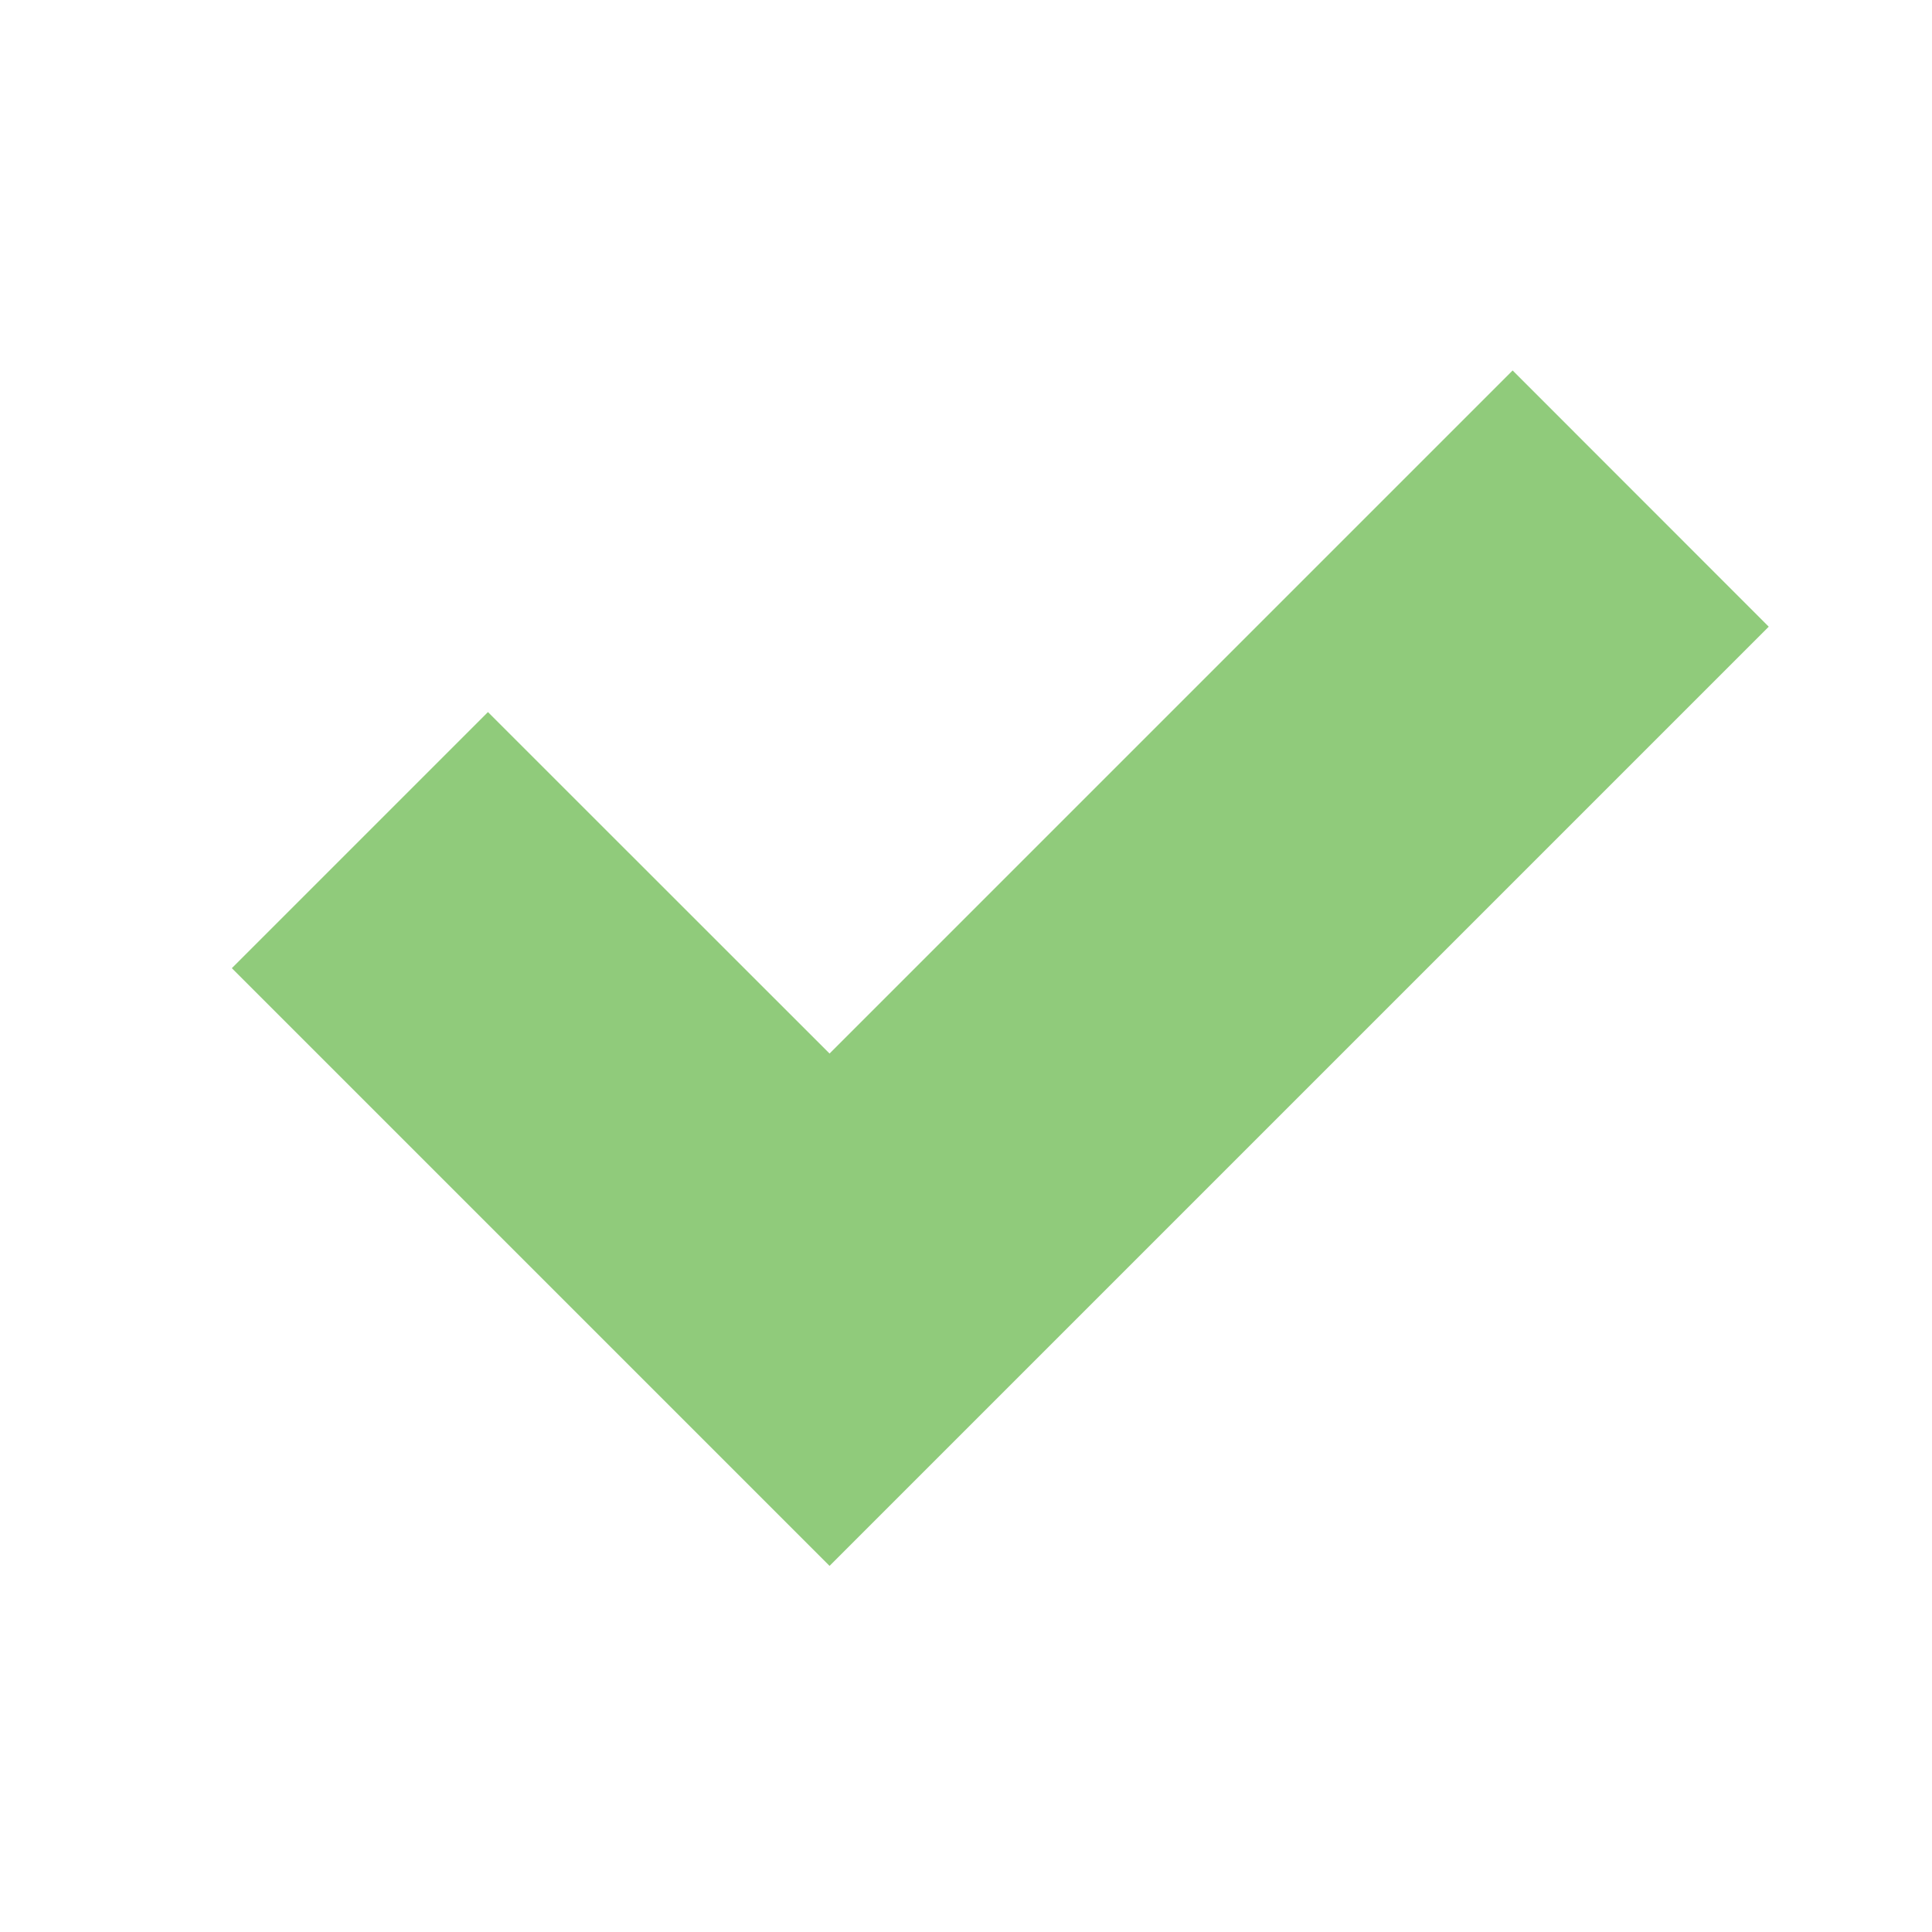
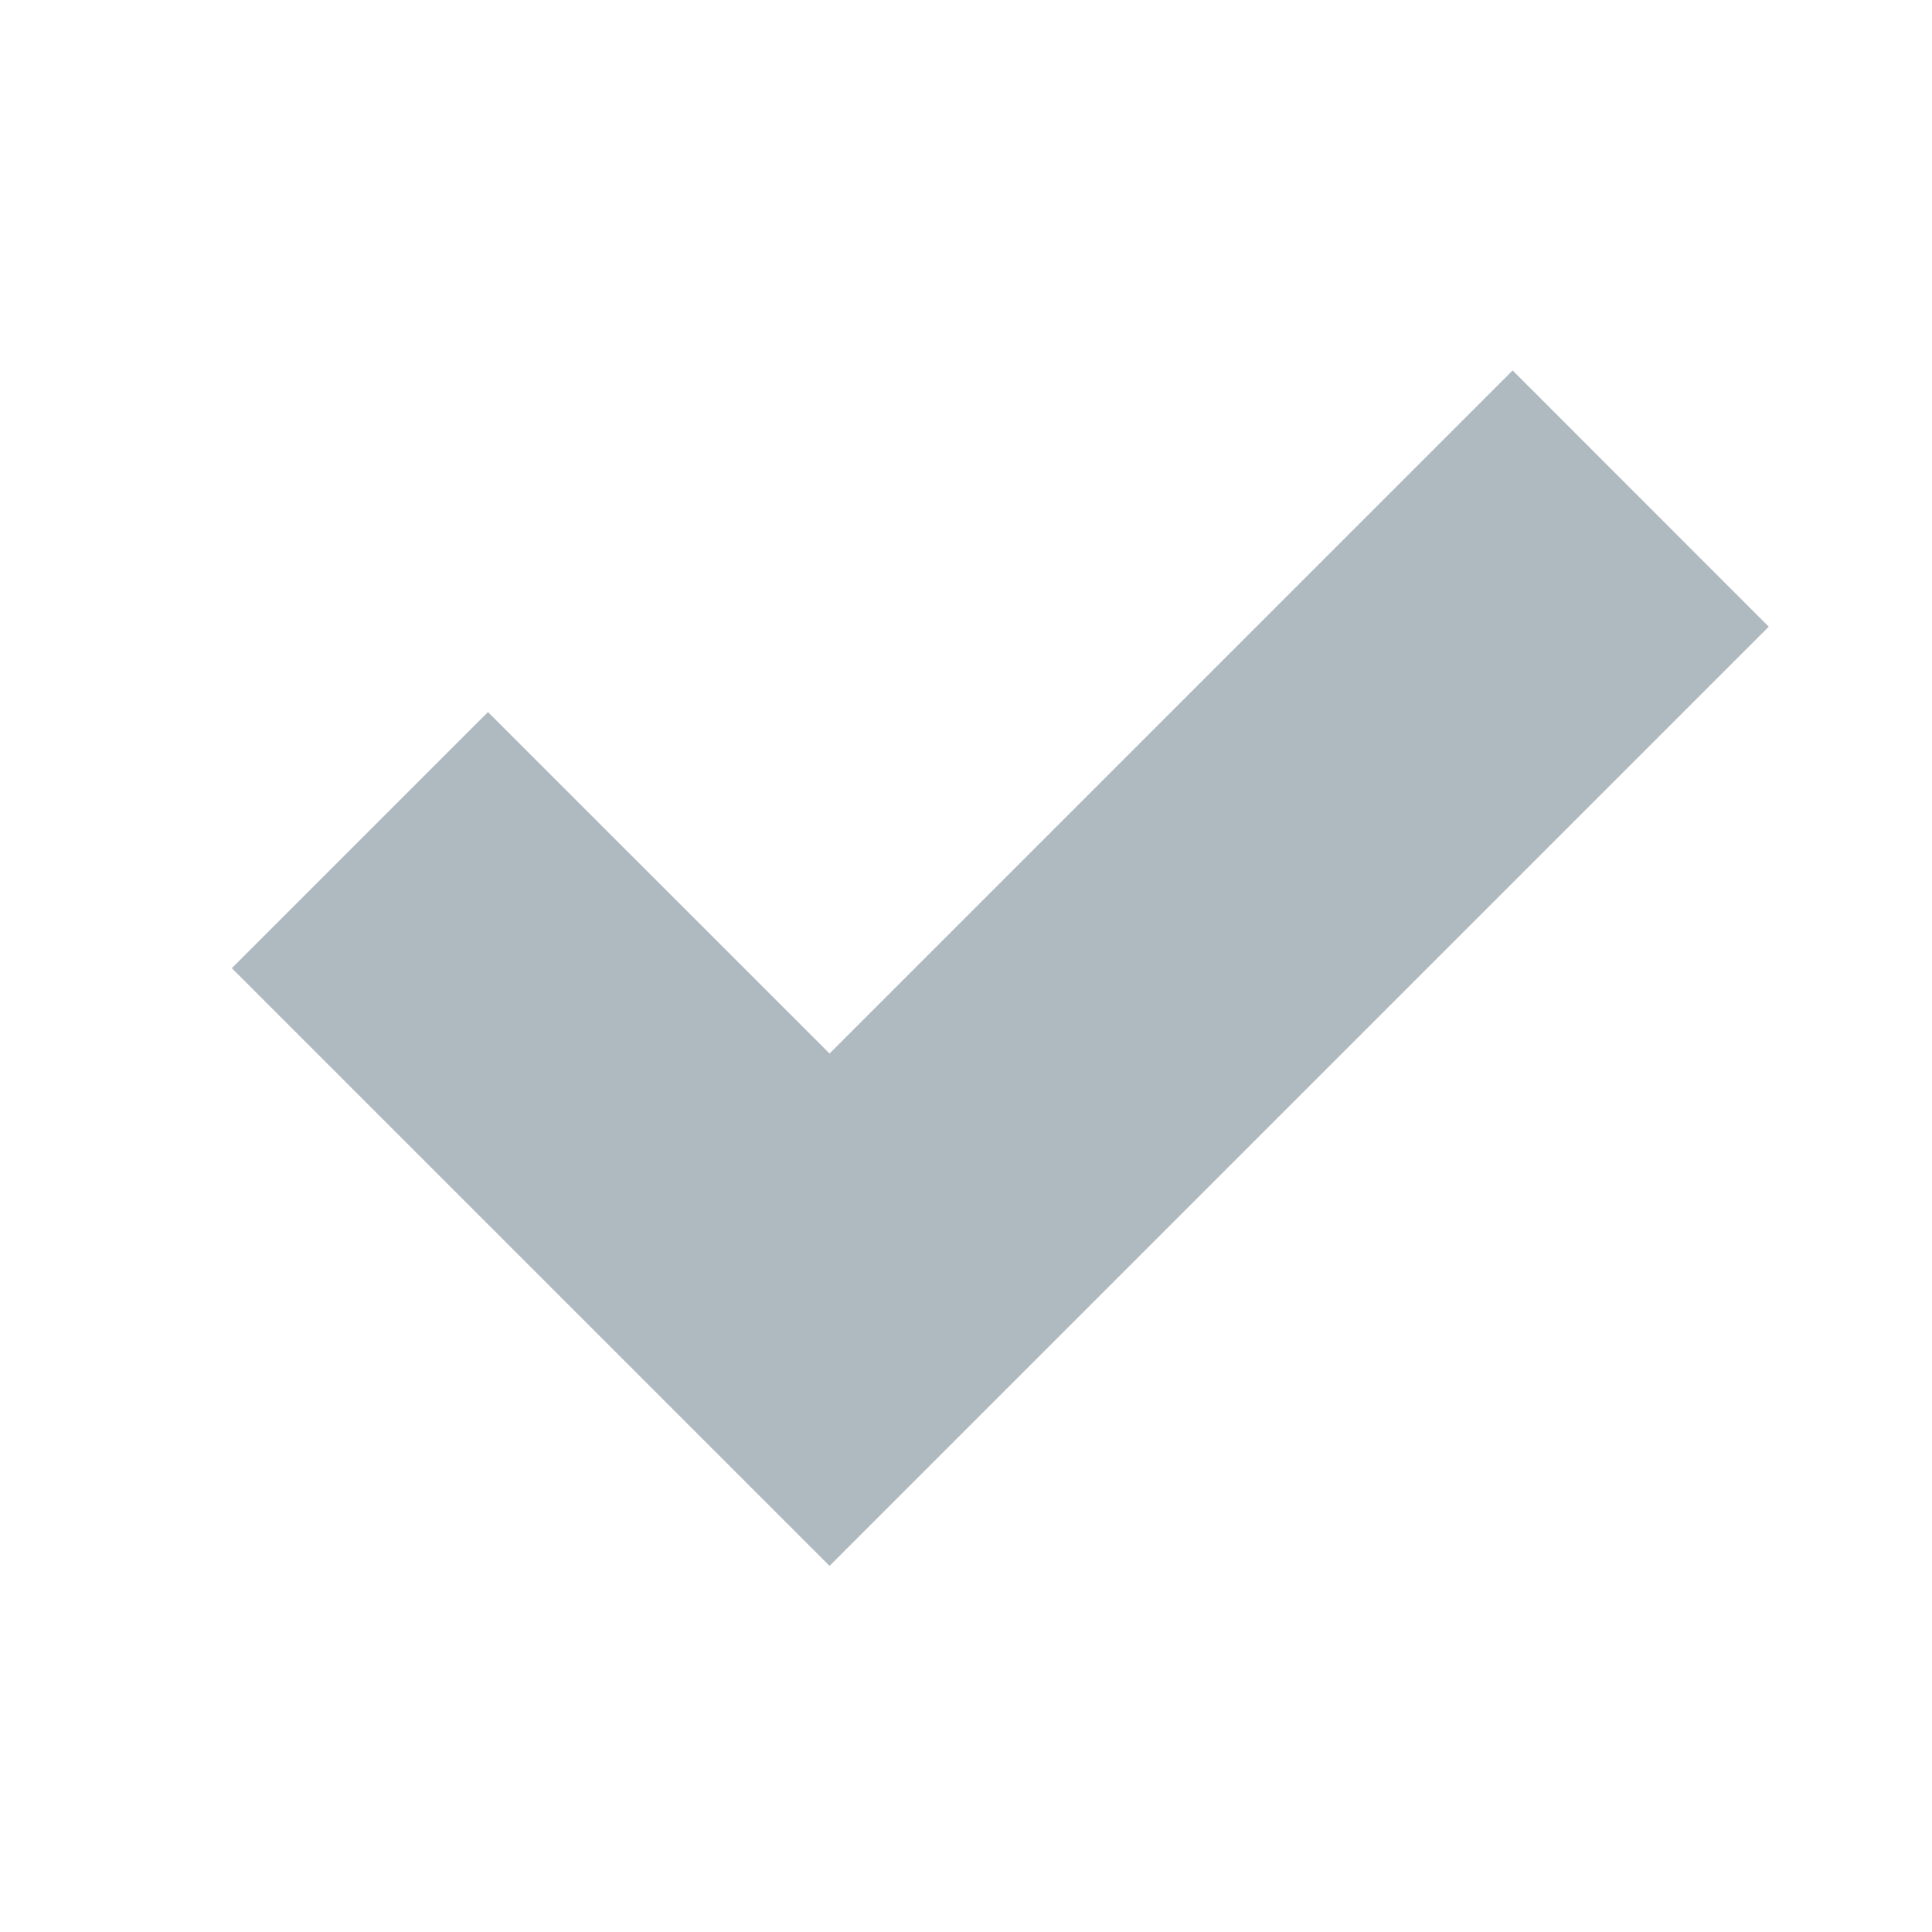
<svg xmlns="http://www.w3.org/2000/svg" width="16" height="16" viewBox="0 0 16 16" fill="none">
-   <path fill-rule="evenodd" clip-rule="evenodd" d="M6.87 12.968L14.648 5.19L12.527 3.068L6.87 8.725L4.041 5.897L1.92 8.018L6.87 12.968Z" fill="#62B543" fill-opacity="0.7" />
+   <path fill-rule="evenodd" clip-rule="evenodd" d="M6.87 12.968L14.648 5.19L12.527 3.068L6.87 8.725L4.041 5.897L1.92 8.018L6.87 12.968Z" fill="#9AA7B0" fill-opacity="0.8" />
</svg>
